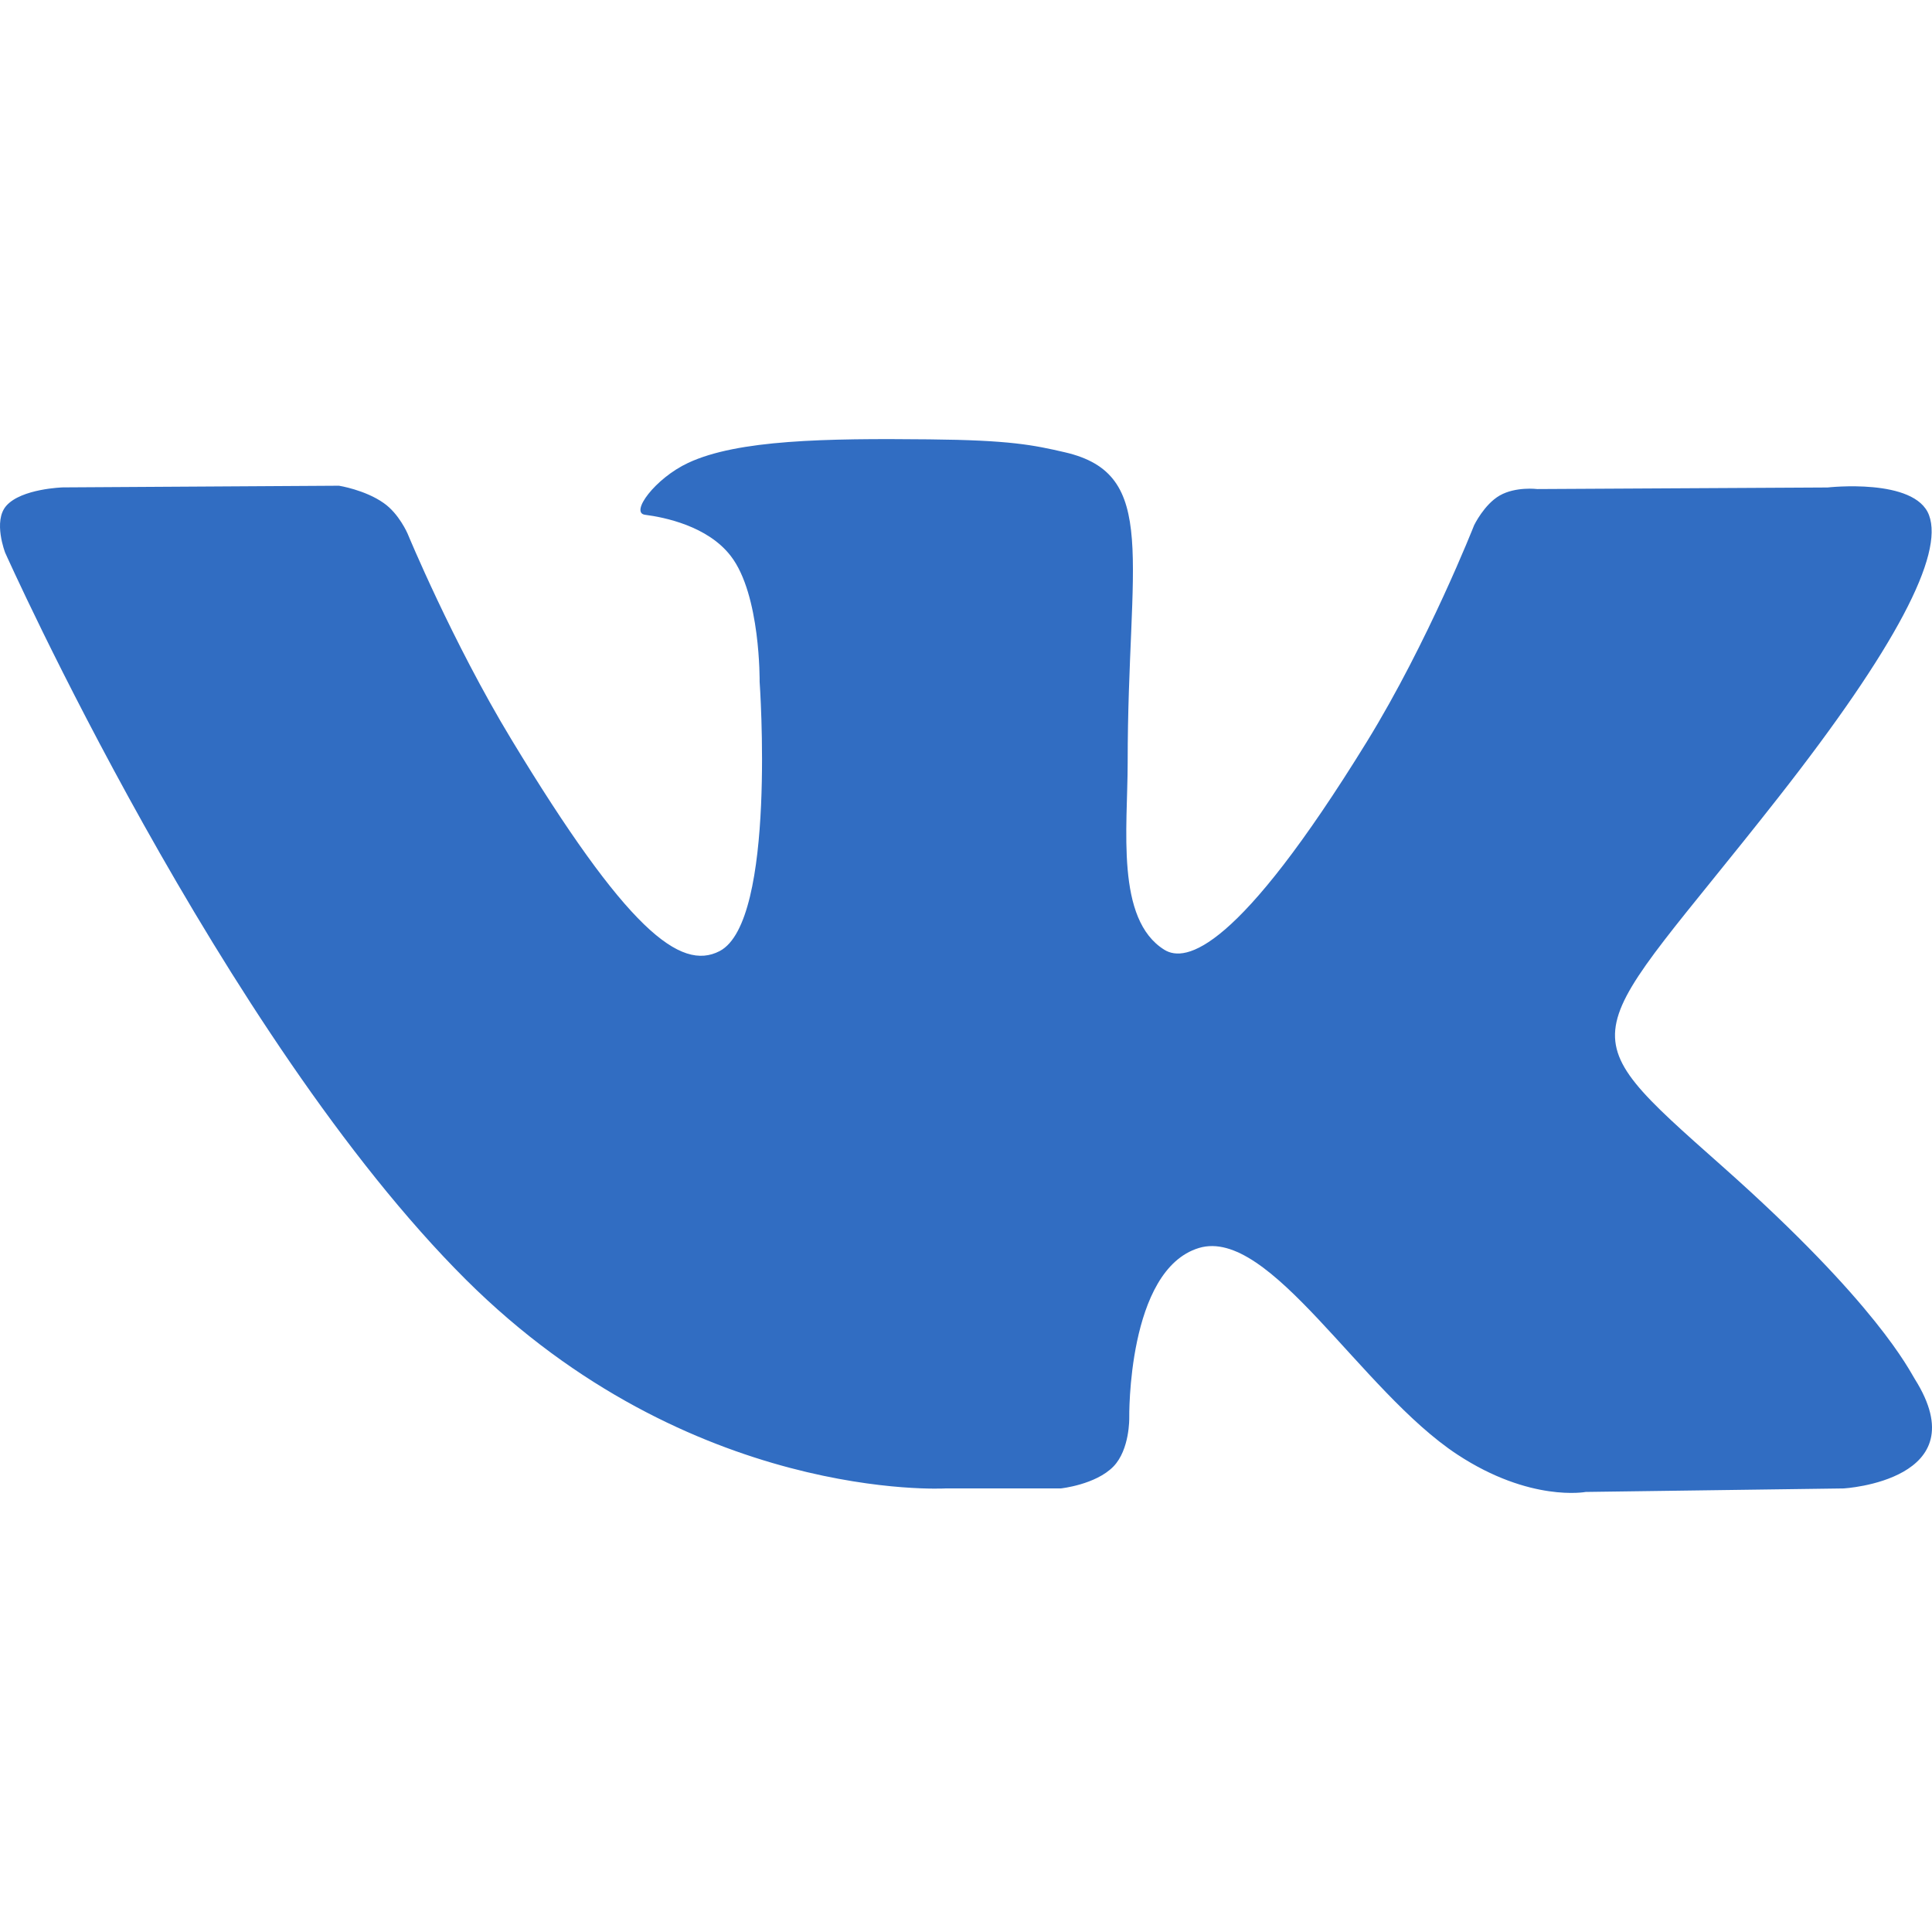
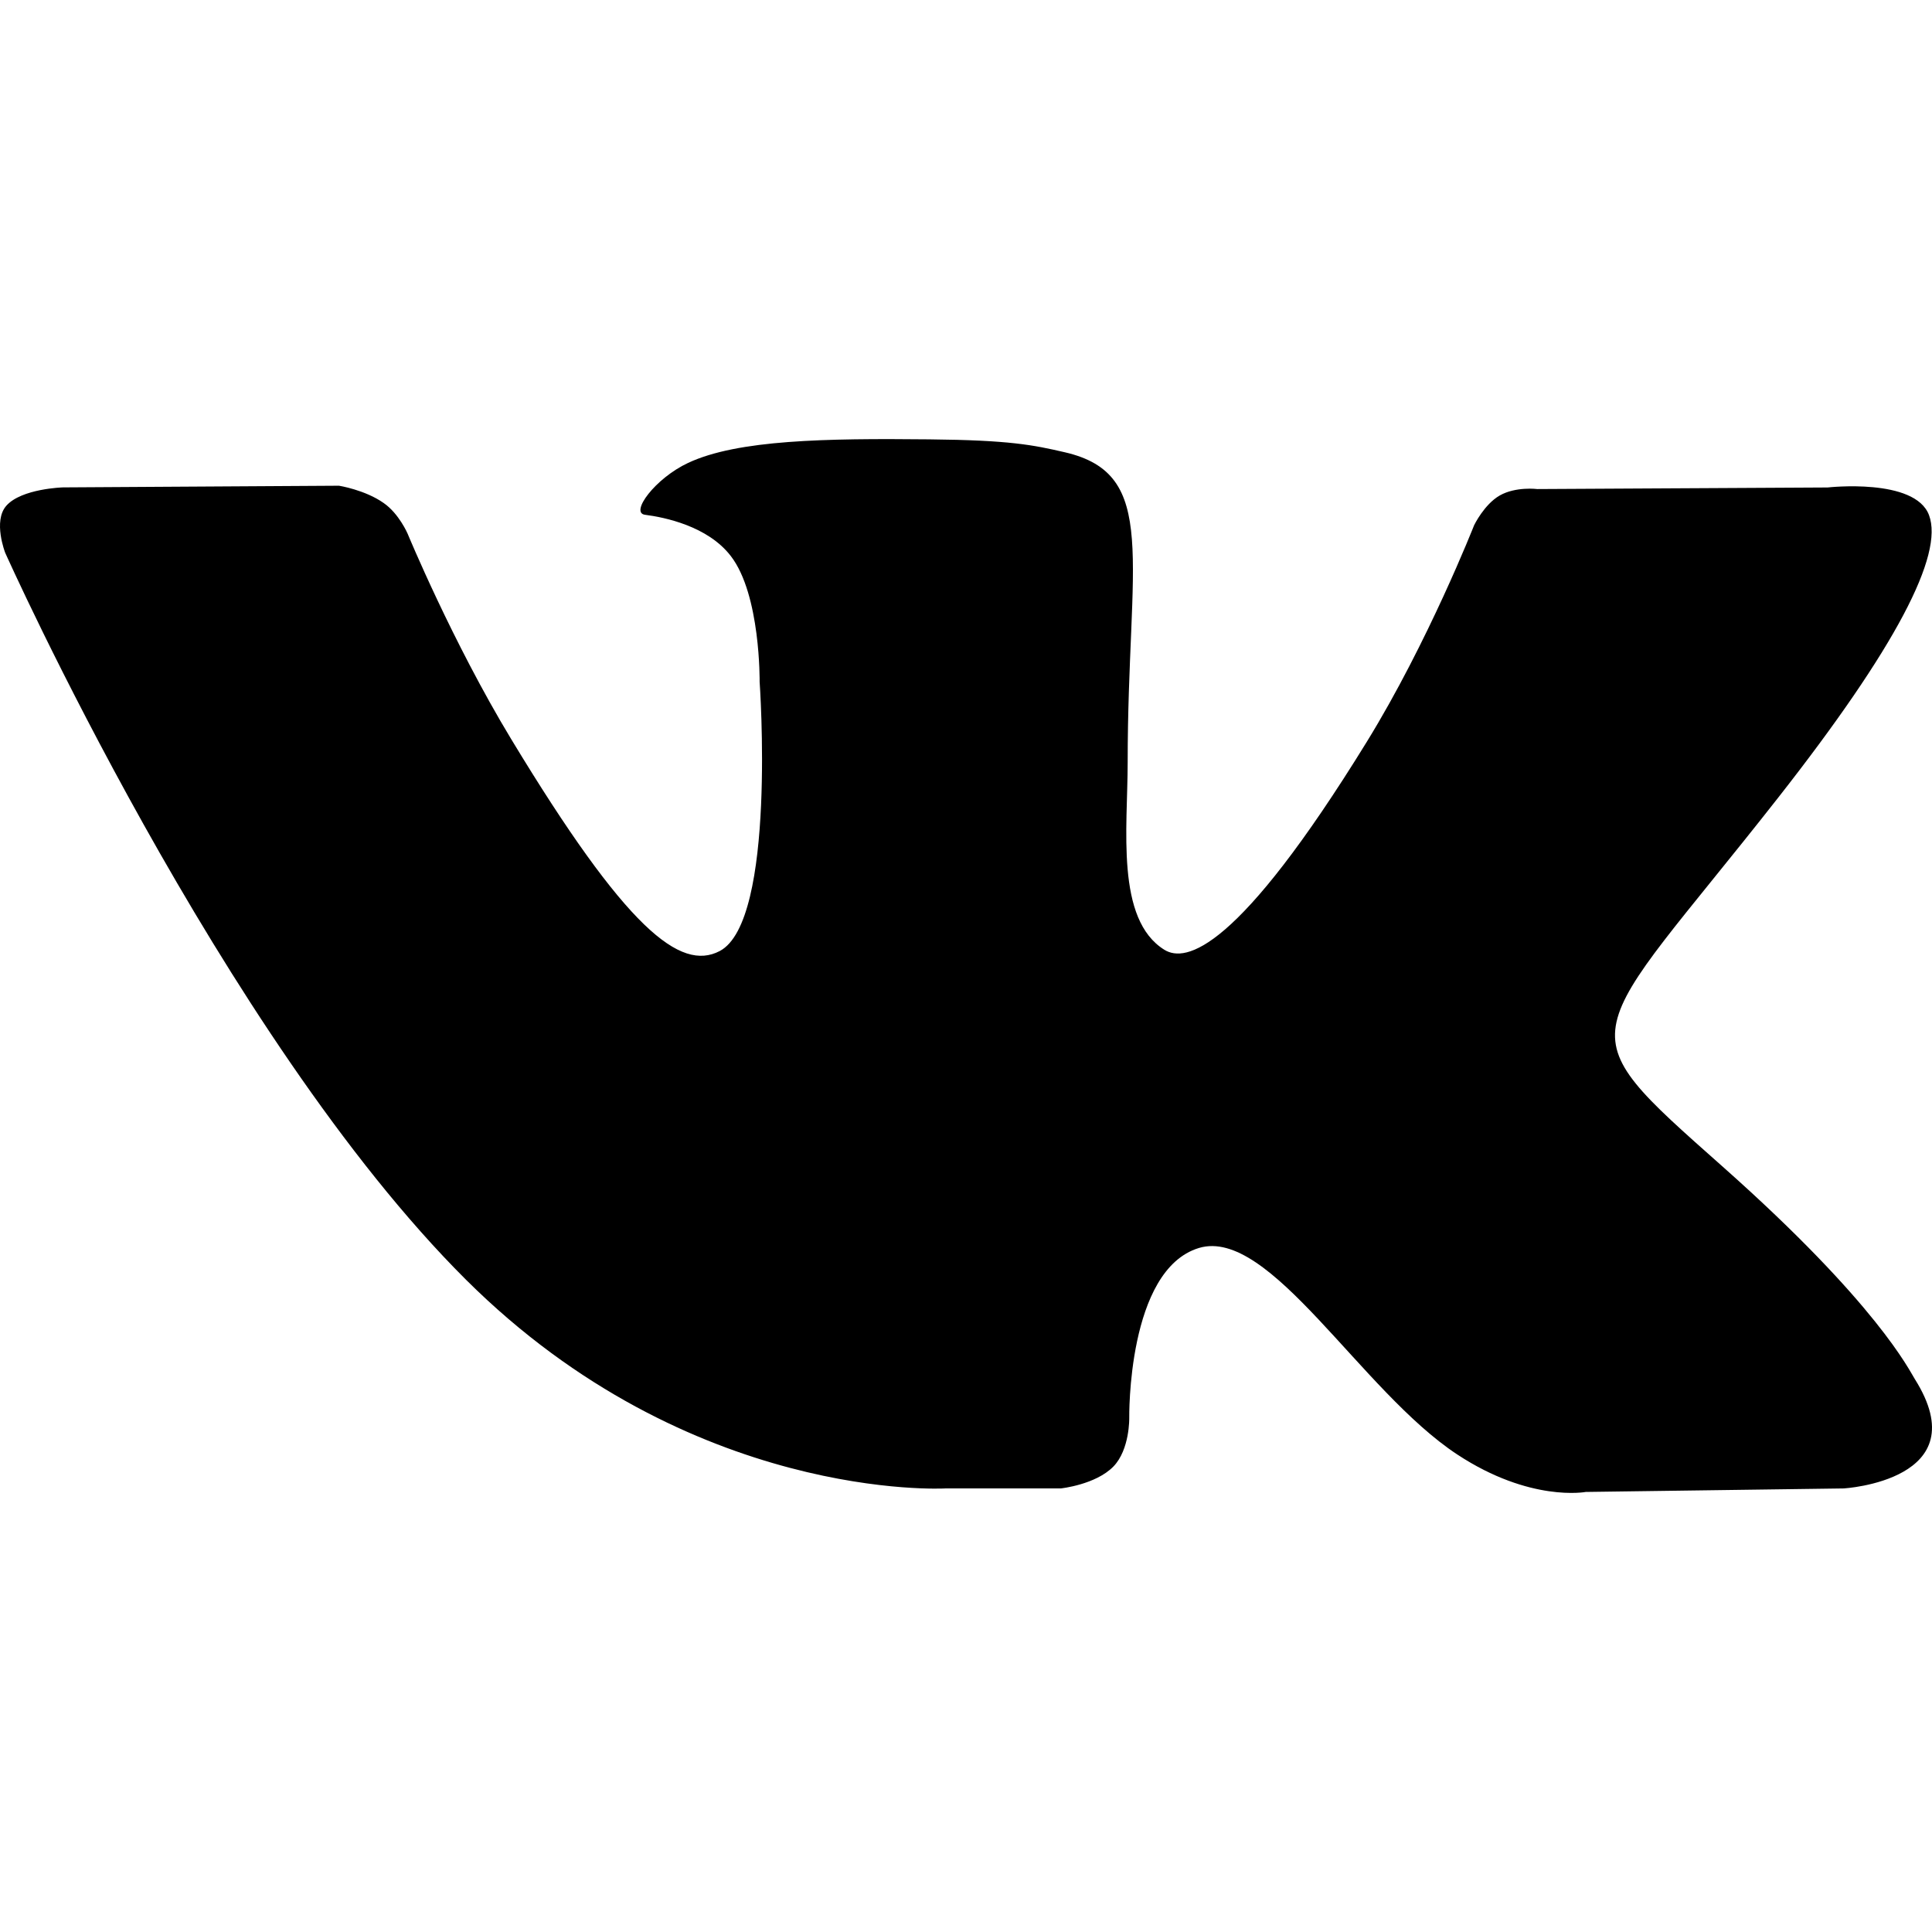
- <svg xmlns="http://www.w3.org/2000/svg" fill="none" viewBox="0 0 22 22">
-   <path fill="#316DC2" d="M21.804 15.703c-.06-.094-.425-.854-2.185-2.416-1.843-1.635-1.595-1.37.624-4.197 1.352-1.722 1.892-2.774 1.723-3.224-.16-.428-1.155-.315-1.155-.315l-3.306.018s-.244-.031-.427.073c-.178.102-.292.339-.292.339s-.524 1.333-1.222 2.466c-1.473 2.391-2.063 2.517-2.304 2.369-.56-.346-.419-1.391-.419-2.133 0-2.317.367-3.283-.716-3.533-.36-.083-.625-.138-1.545-.147-1.18-.012-2.18.004-2.744.268-.377.176-.667.57-.49.591.219.028.714.128.976.47.34.44.328 1.431.328 1.431s.195 2.728-.455 3.067c-.447.233-1.06-.242-2.373-2.412-.672-1.11-1.18-2.34-1.18-2.34s-.098-.229-.273-.35c-.212-.15-.509-.197-.509-.197L.717 5.55s-.472.013-.645.209c-.154.174-.013.535-.013.535s2.462 5.504 5.248 8.279c2.556 2.543 5.458 2.376 5.458 2.376h1.314s.398-.042.6-.25c.187-.193.18-.553.18-.553s-.026-1.686.793-1.935c.808-.244 1.844 1.63 2.943 2.352.83.546 1.462.426 1.462.426l2.938-.04s1.538-.09.809-1.246Z" />
+ <svg xmlns="http://www.w3.org/2000/svg" viewBox="0 0 22 22">
+   <path d="M21.804 15.703c-.06-.094-.425-.854-2.185-2.416-1.843-1.635-1.595-1.37.624-4.197 1.352-1.722 1.892-2.774 1.723-3.224-.16-.428-1.155-.315-1.155-.315l-3.306.018s-.244-.031-.427.073c-.178.102-.292.339-.292.339s-.524 1.333-1.222 2.466c-1.473 2.391-2.063 2.517-2.304 2.369-.56-.346-.419-1.391-.419-2.133 0-2.317.367-3.283-.716-3.533-.36-.083-.625-.138-1.545-.147-1.18-.012-2.18.004-2.744.268-.377.176-.667.57-.49.591.219.028.714.128.976.47.34.44.328 1.431.328 1.431s.195 2.728-.455 3.067c-.447.233-1.06-.242-2.373-2.412-.672-1.11-1.18-2.34-1.18-2.34s-.098-.229-.273-.35c-.212-.15-.509-.197-.509-.197L.717 5.55s-.472.013-.645.209c-.154.174-.013.535-.013.535s2.462 5.504 5.248 8.279c2.556 2.543 5.458 2.376 5.458 2.376h1.314s.398-.042.6-.25c.187-.193.18-.553.18-.553s-.026-1.686.793-1.935c.808-.244 1.844 1.63 2.943 2.352.83.546 1.462.426 1.462.426l2.938-.04s1.538-.09.809-1.246Z" />
</svg>
